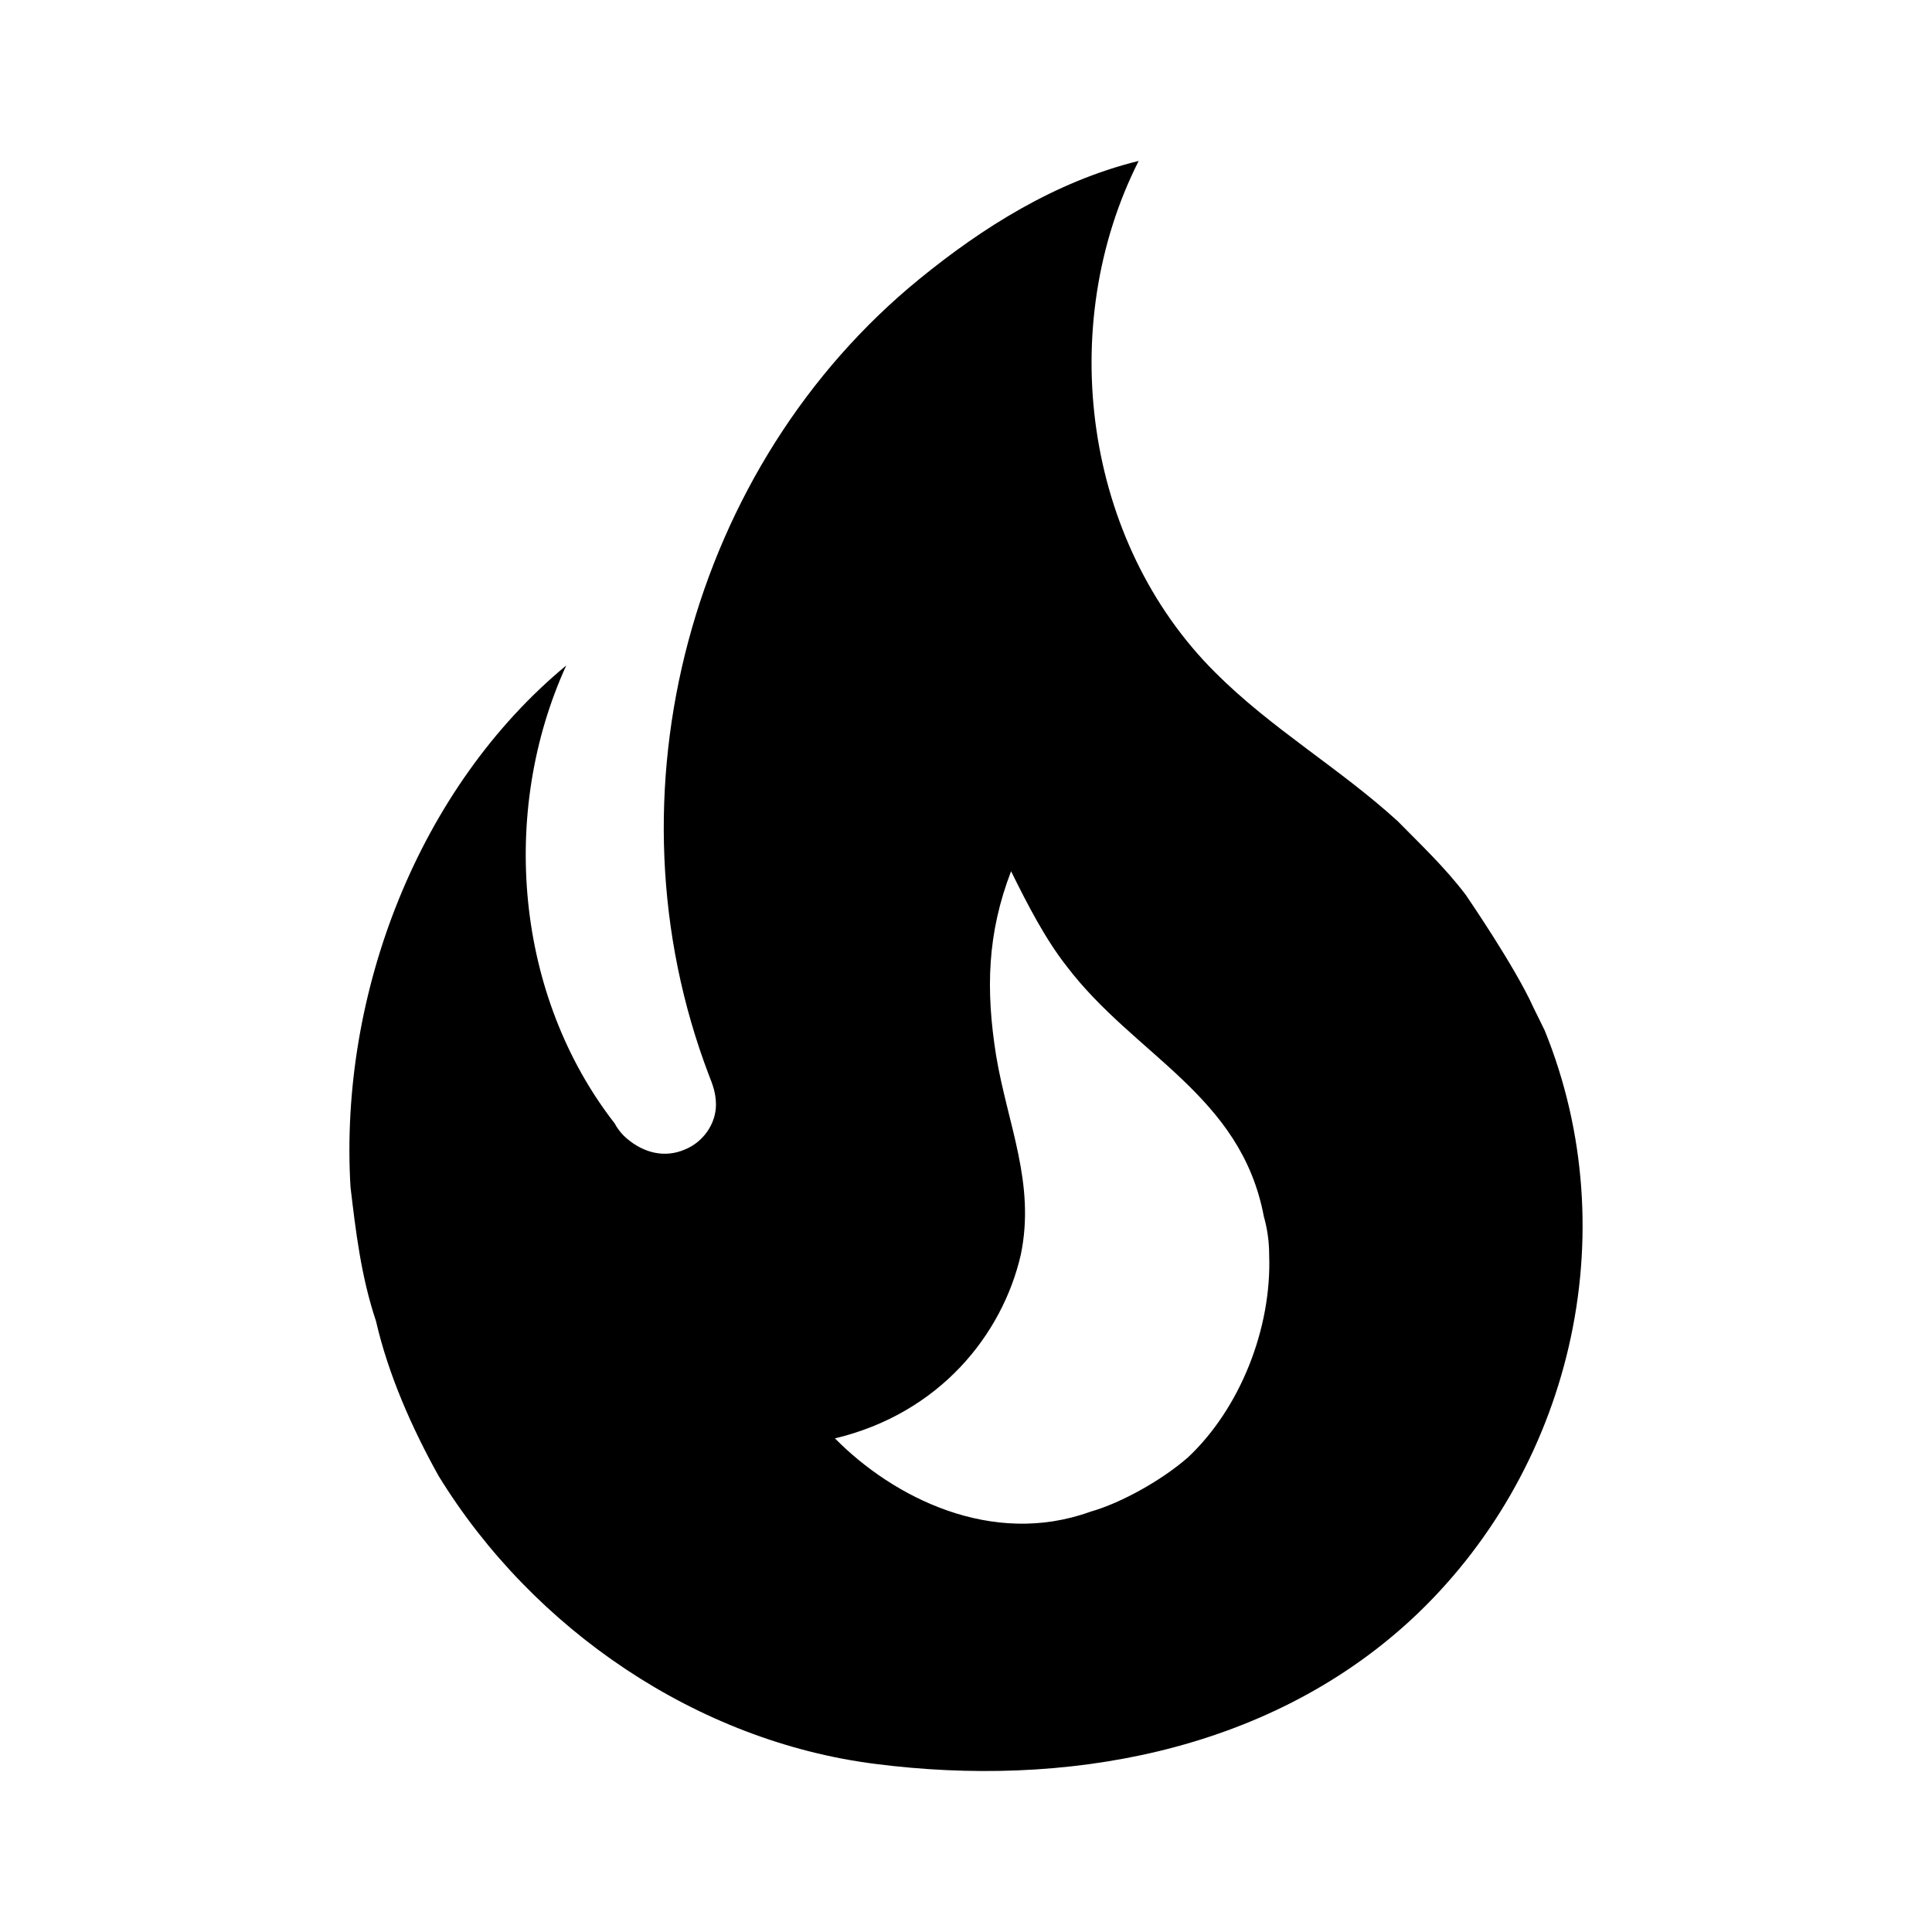
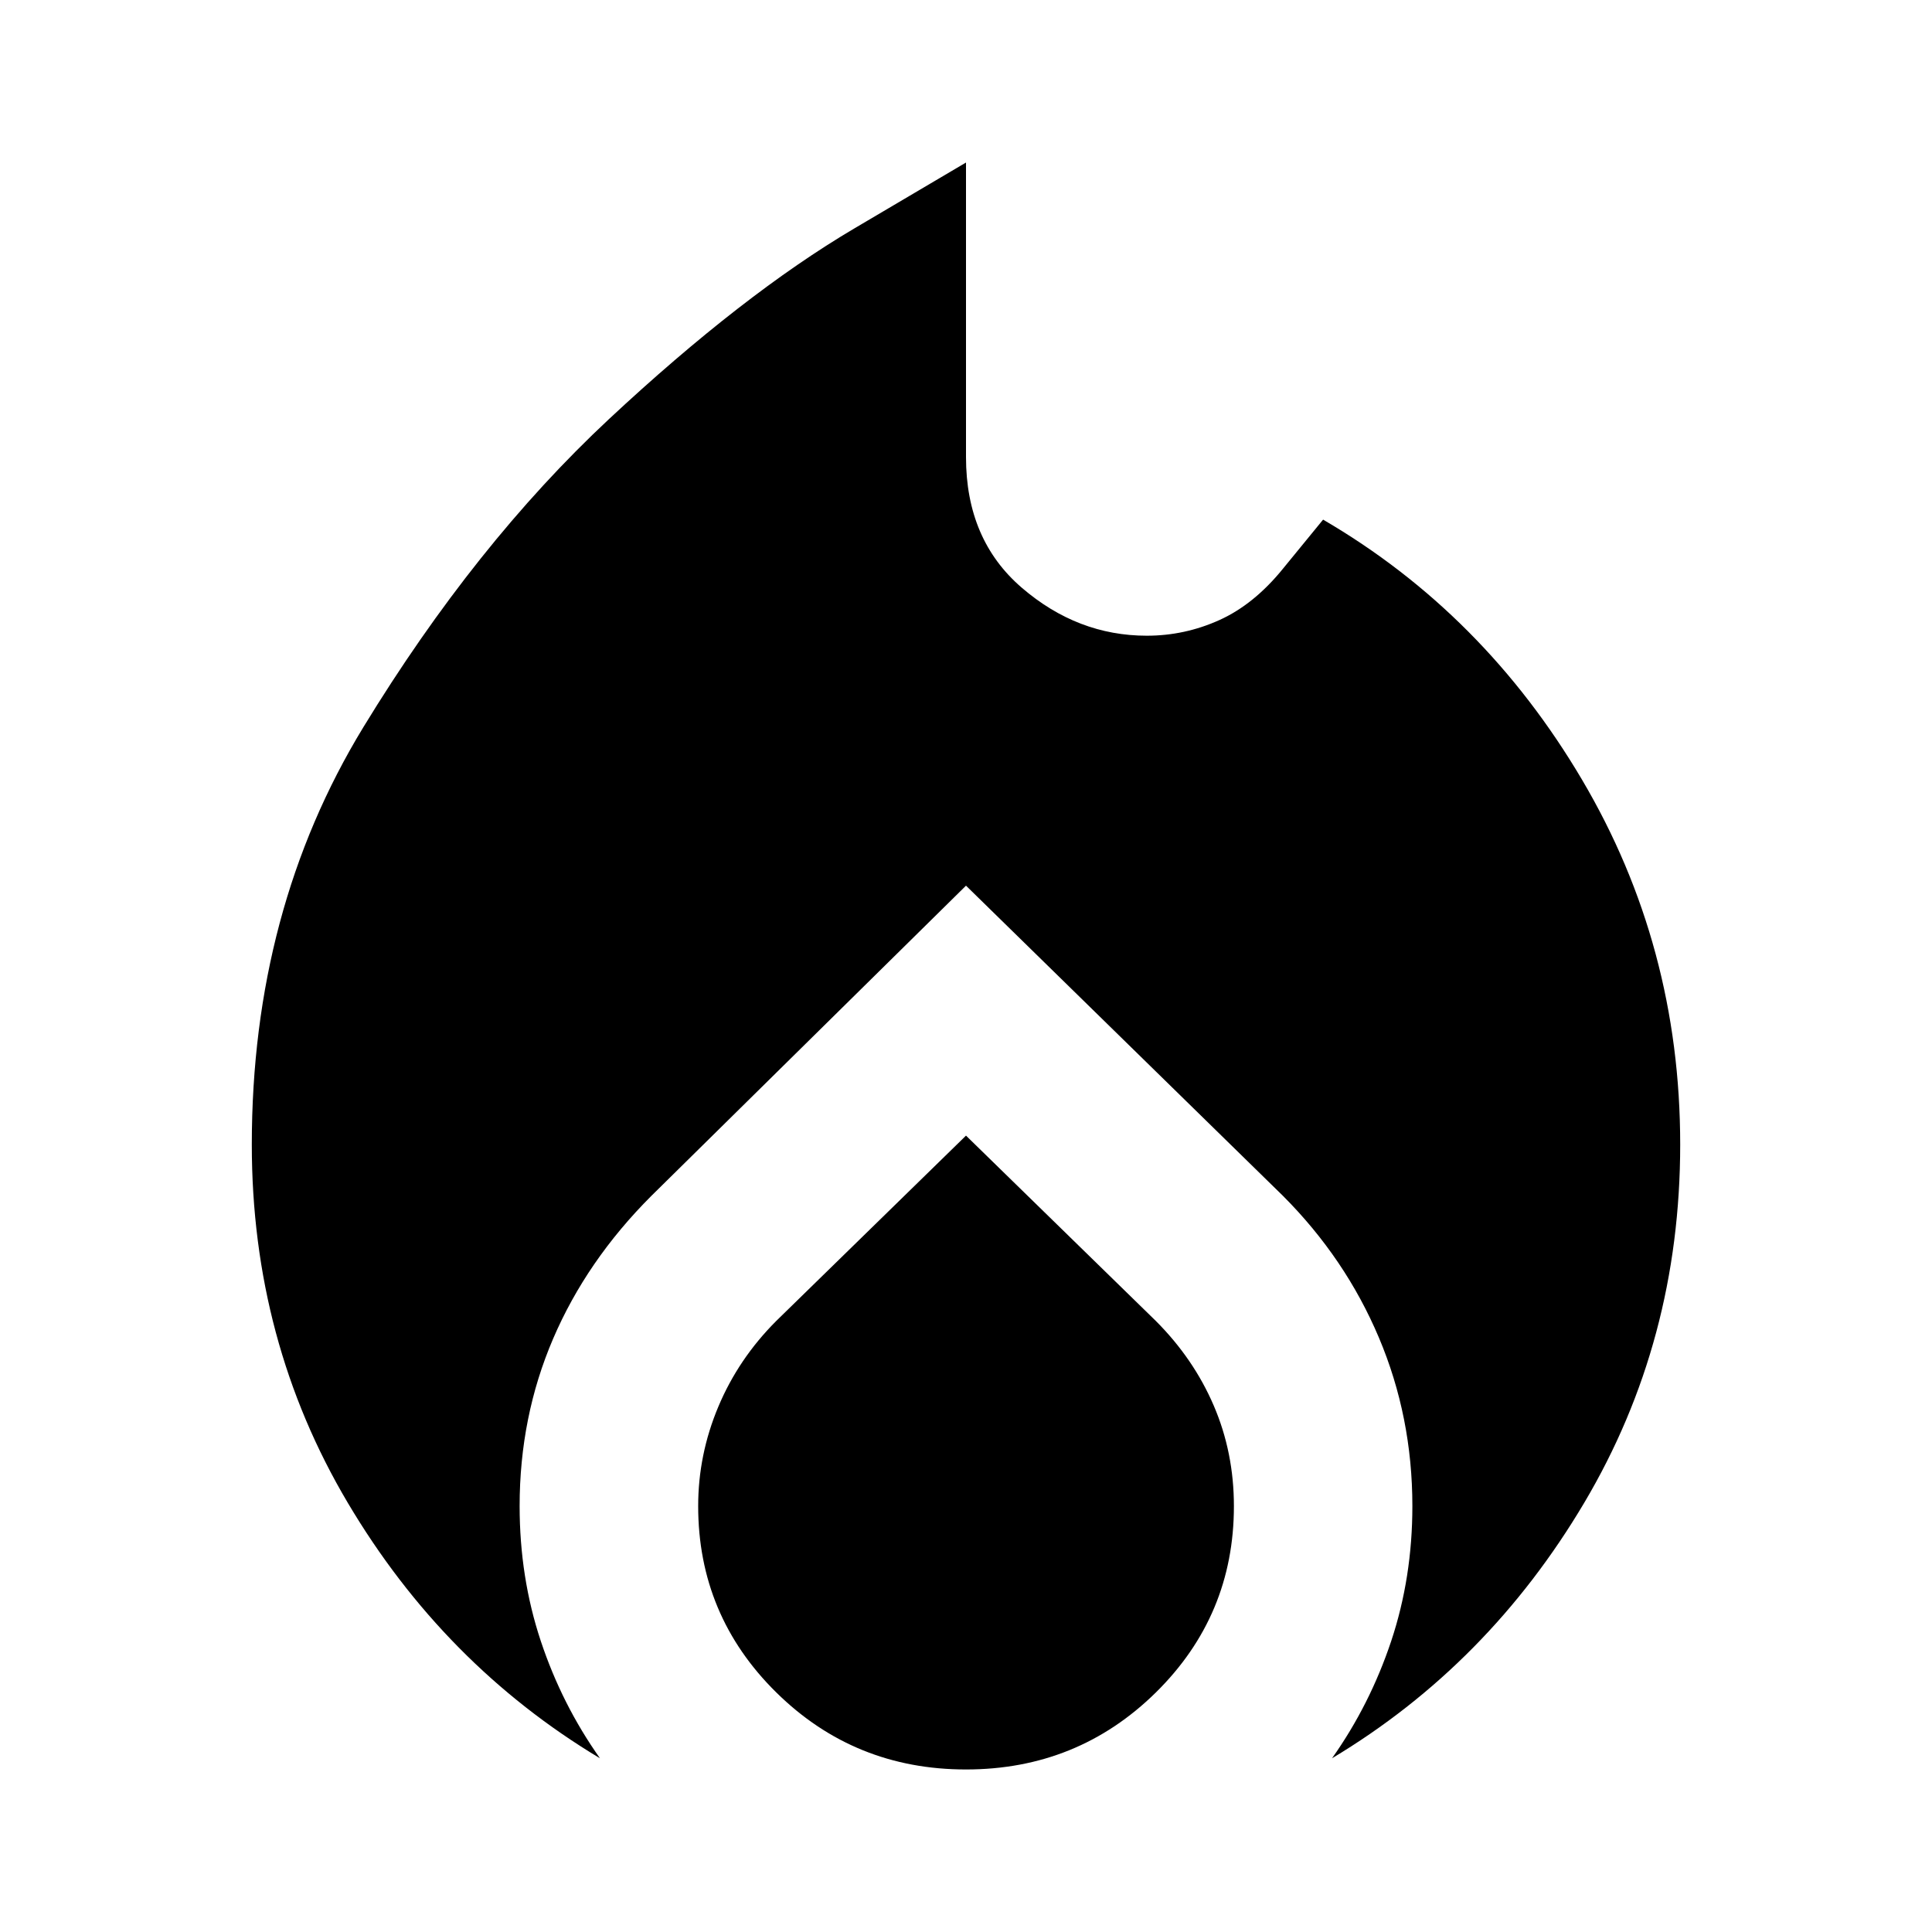
<svg xmlns="http://www.w3.org/2000/svg" id="svg1" version="1.1" viewBox="0 0 24 24" xml:space="preserve">
-   <path id="path1-4" d="m18.204 11.111c-0.252-0.333-0.558-0.622-0.842-0.911-0.733-0.667-1.565-1.145-2.265-1.845-1.63-1.622-1.991-4.3-0.952-6.356-1.039 0.256-1.947 0.833-2.724 1.467-2.833 2.311-3.949 6.389-2.615 9.889 0.044 0.111 0.088 0.222 0.088 0.367 0 0.244-0.164 0.467-0.383 0.556-0.252 0.111-0.514 0.044-0.722-0.133a0.635 0.644 0 0 1-0.153-0.189c-1.236-1.589-1.433-3.867-0.602-5.689-1.827 1.511-2.823 4.067-2.68 6.478 0.066 0.556 0.131 1.111 0.317 1.667 0.153 0.667 0.449 1.333 0.777 1.922 1.181 1.922 3.227 3.3 5.426 3.578 2.341 0.3 4.846-0.133 6.641-1.778 2.002-1.845 2.702-4.8 1.674-7.333l-0.142-0.289c-0.23-0.511-0.842-1.4-0.842-1.4m-3.457 7c-0.306 0.267-0.81 0.556-1.203 0.667-1.225 0.444-2.451-0.178-3.173-0.911 1.302-0.311 2.079-1.289 2.308-2.278 0.186-0.889-0.164-1.622-0.306-2.478-0.131-0.822-0.109-1.522 0.186-2.289 0.208 0.422 0.427 0.844 0.689 1.178 0.842 1.111 2.166 1.6 2.451 3.111 0.044 0.156 0.066 0.311 0.066 0.478 0.033 0.911-0.361 1.911-1.017 2.522z" />
+   <defs id="defs1" />
+   <path d="m 3.128,14.218 q 0,-2.911 1.386,-5.185 Q 5.901,6.76 7.564,5.207 9.228,3.655 10.614,2.837 L 12,2.019 v 3.66 q 0,1.026 0.693,1.622 0.693,0.596 1.553,0.596 0.471,0 0.901,-0.194 0.43,-0.194 0.79,-0.638 l 0.499,-0.61 q 1.996,1.164 3.216,3.23 1.22,2.065 1.22,4.533 0,2.44 -1.192,4.45 -1.192,2.01 -3.133,3.174 0.471,-0.665 0.735,-1.456 0.263,-0.79 0.263,-1.677 0,-1.109 -0.416,-2.093 -0.416,-0.984 -1.192,-1.761 L 12,11.002 8.091,14.856 q -0.804,0.804 -1.22,1.774 -0.416,0.97 -0.416,2.079 0,0.887 0.263,1.677 0.263,0.79 0.735,1.456 Q 5.512,20.678 4.32,18.668 3.128,16.658 3.128,14.218 Z M 12,14.107 l 2.357,2.301 q 0.471,0.471 0.721,1.054 0.25,0.582 0.25,1.248 0,1.359 -0.97,2.315 Q 13.386,21.981 12,21.981 q -1.386,0 -2.357,-0.957 -0.97,-0.957 -0.97,-2.315 0,-0.638 0.25,-1.234 0.25,-0.596 0.721,-1.067 z" id="path1" style="fill-opacity:1;fill-rule:nonzero;stroke-width:0.025" />
</svg>
